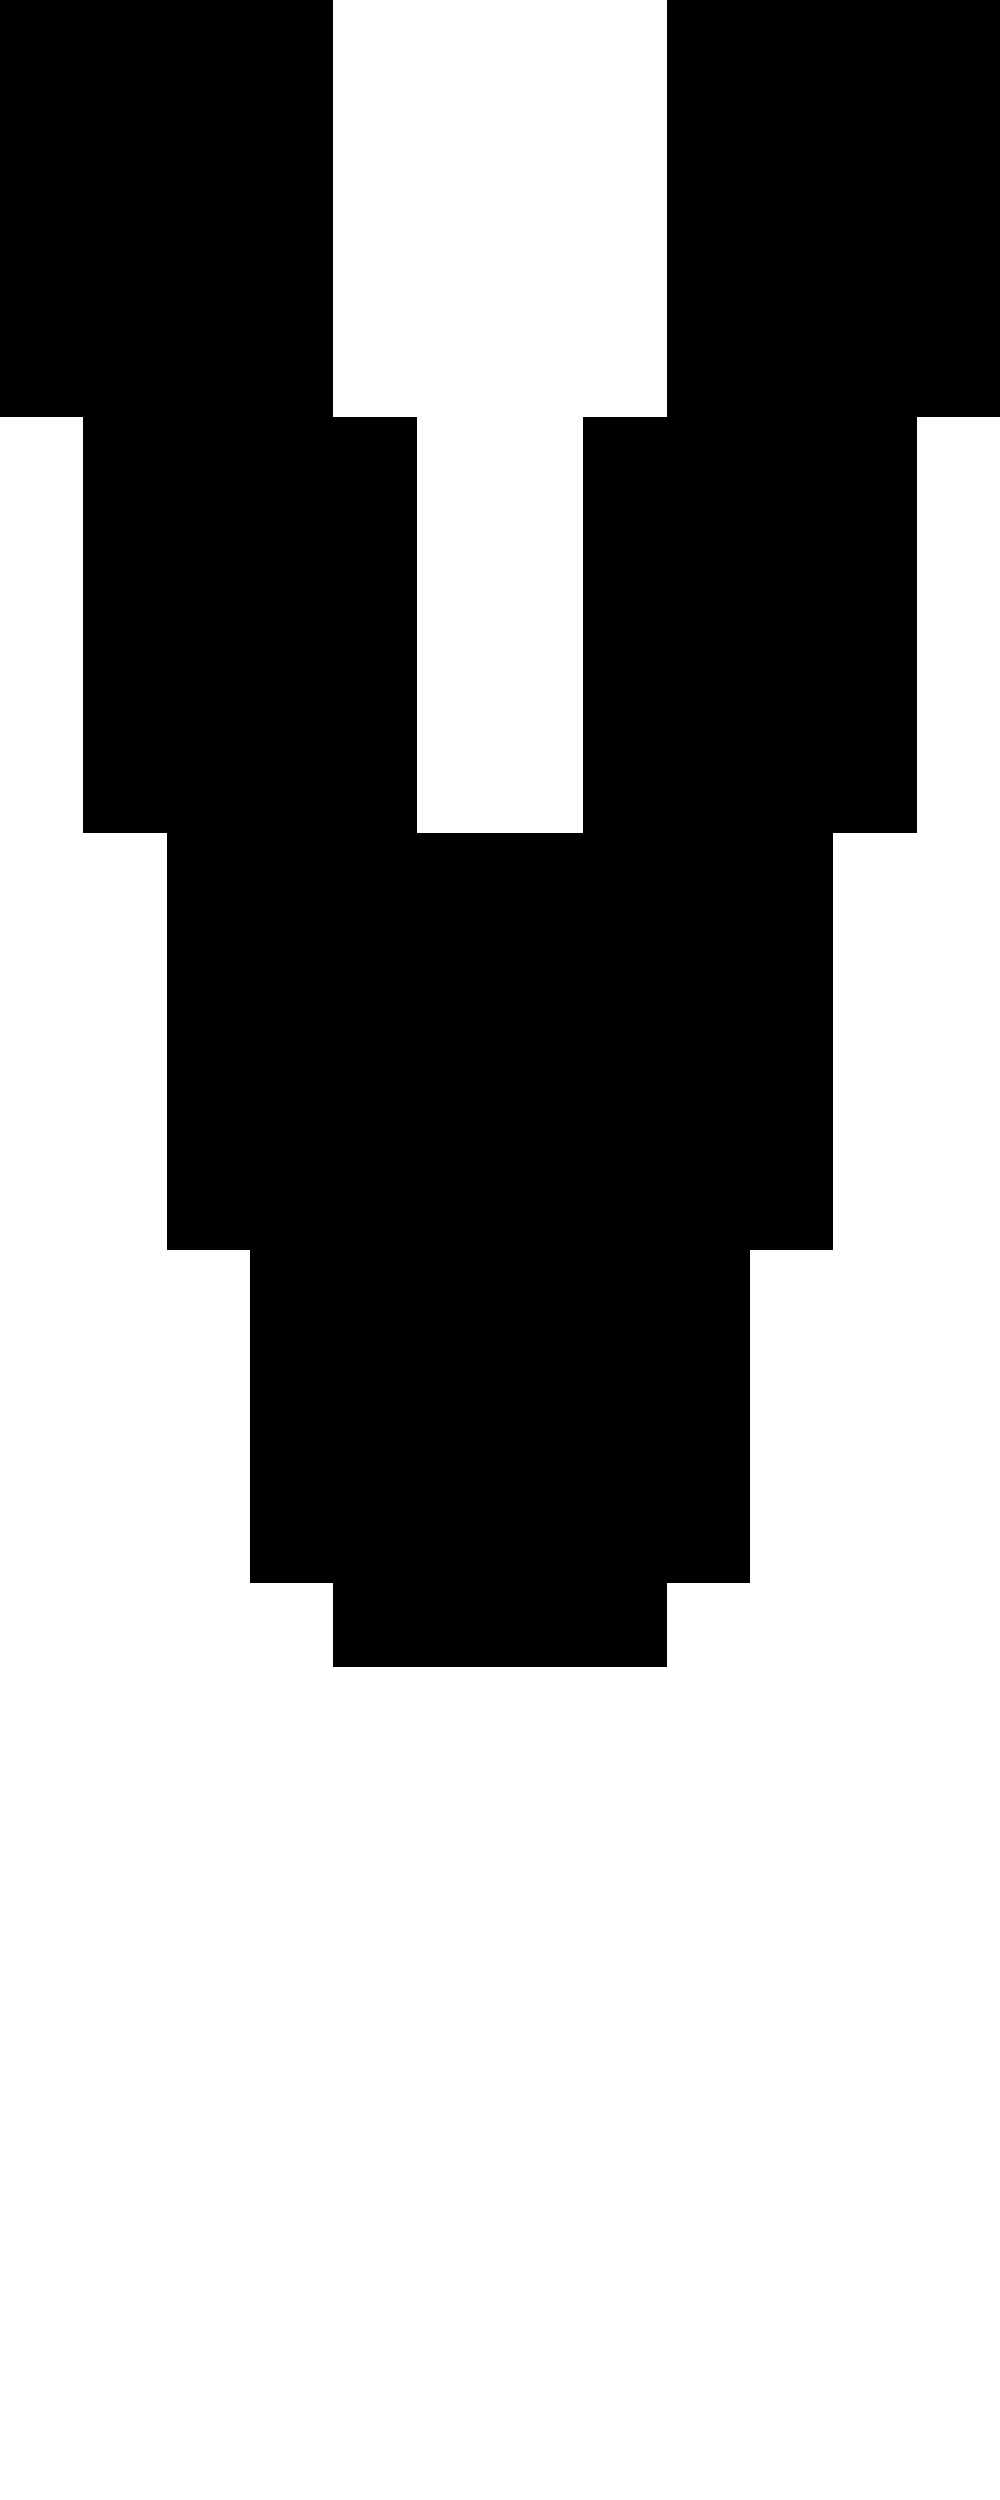
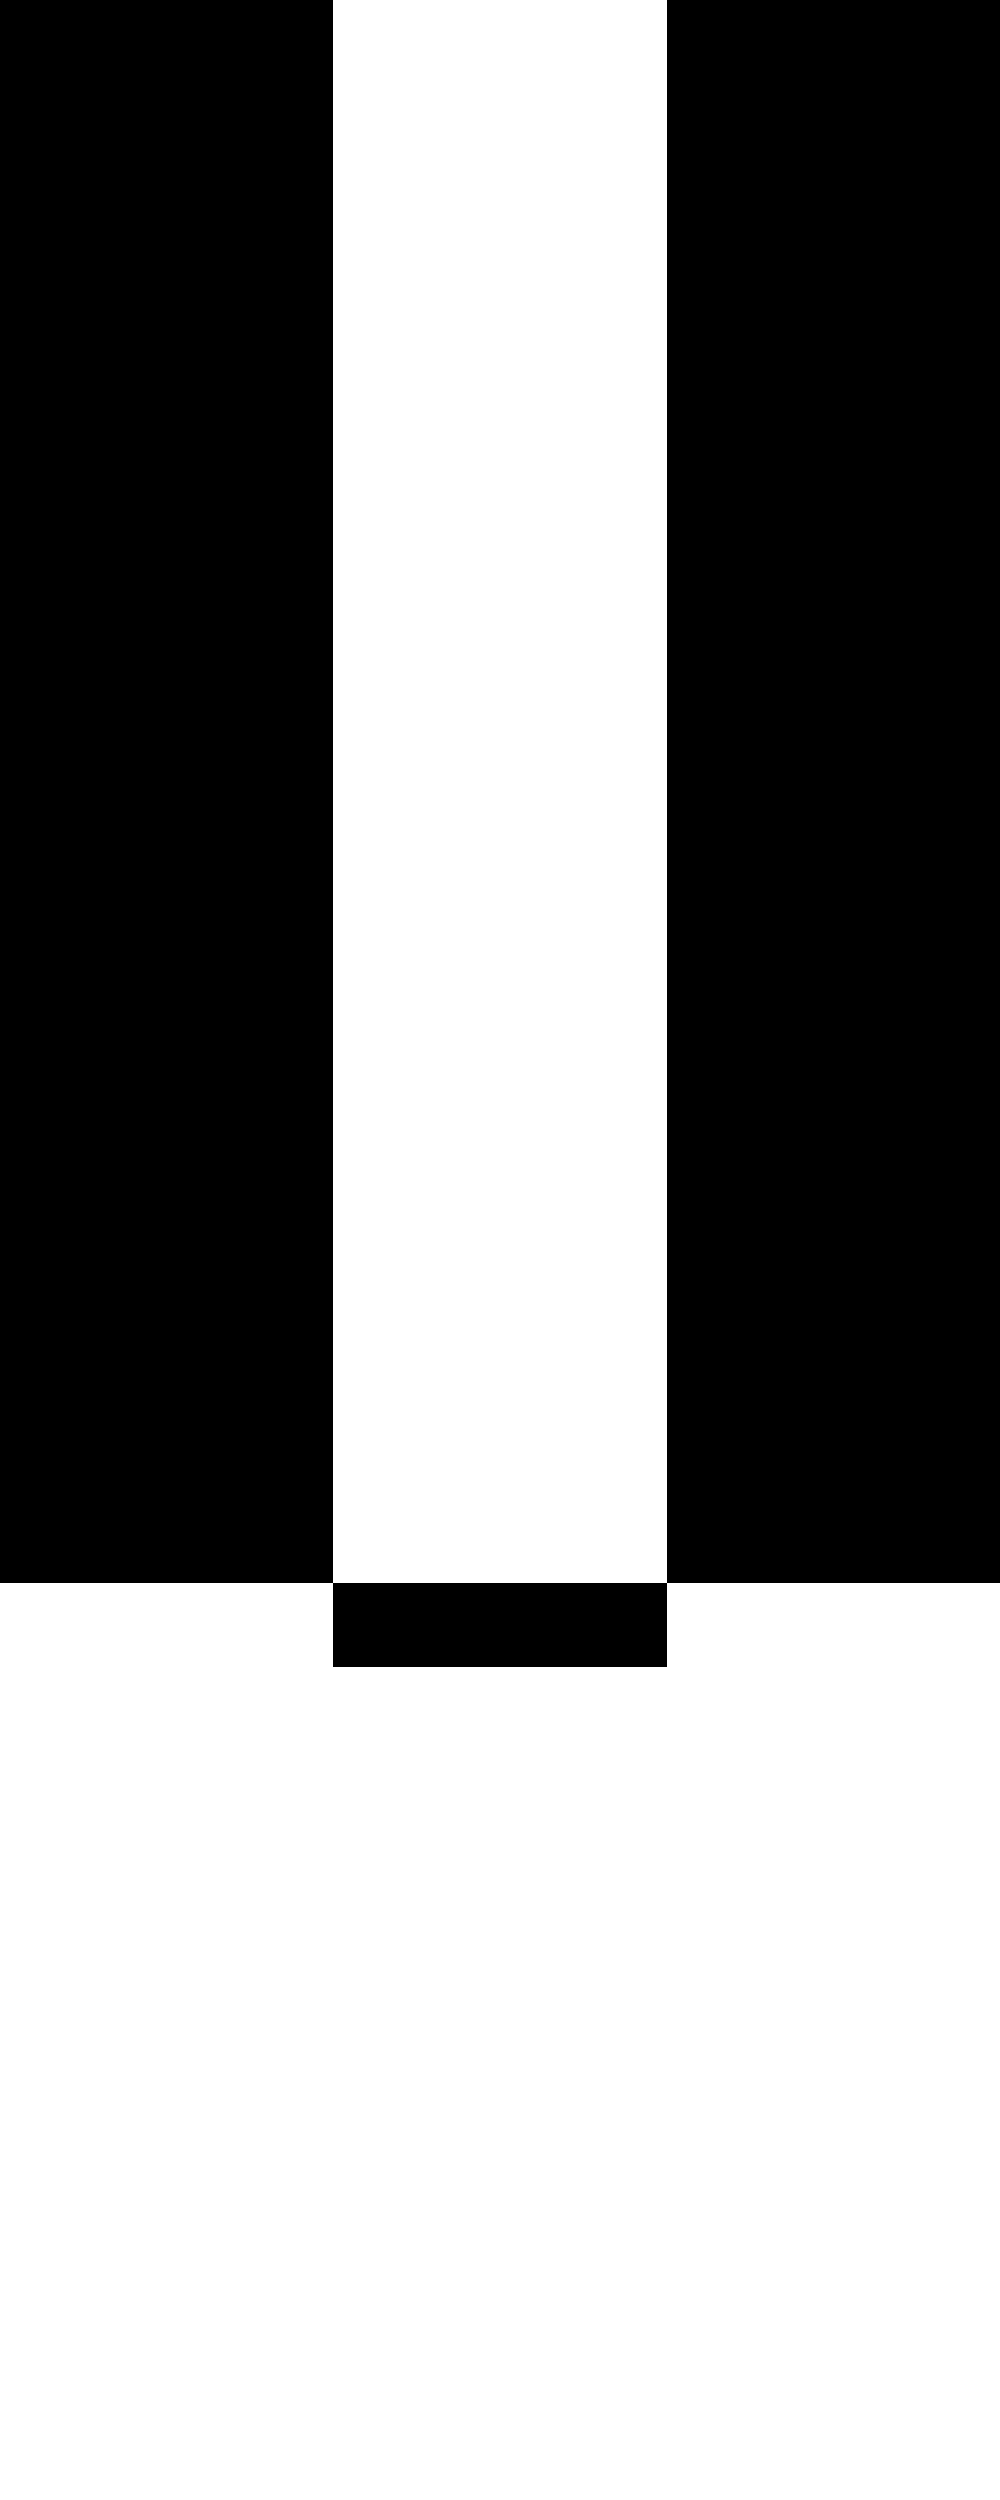
- <svg xmlns="http://www.w3.org/2000/svg" viewBox="0 0 12 30" width="12" height="30" shape-rendering="crispEdges">
+ <svg xmlns="http://www.w3.org/2000/svg" viewBox="0 0 12 30" width="12" height="30" shape-rendering="crispEdges" data-char="V" data-codepoint="U+0056">
  <g>
-     <polygon class="V" points="0,0 4,0 4,5 0,5" />
-     <polygon class="V" points="1,5 5,5 5,10 1,10" />
-     <polygon class="V" points="2,10 6,10 6,15 2,15" />
-     <polygon class="V" points="3,15 7,15 7,19 3,19" />
-     <polygon class="V" points="8,0 12,0 12,5 8,5" />
-     <polygon class="V" points="7,5 11,5 11,10 7,10" />
-     <polygon class="V" points="6,10 10,10 10,15 6,15" />
-     <polygon class="V" points="5,15 9,15 9,19 5,19" />
-     <polygon class="V" points="4,19 8,19 8,20 4,20" />
+     <polygon class="glyph glyph-u0056" points="0,0 4,0 4,19 0,19" />
+     <polygon class="glyph glyph-u0056" points="8,0 12,0 12,19 8,19" />
+     <polygon class="glyph glyph-u0056" points="4,19 8,19 8,20 4,20" />
  </g>
</svg>
